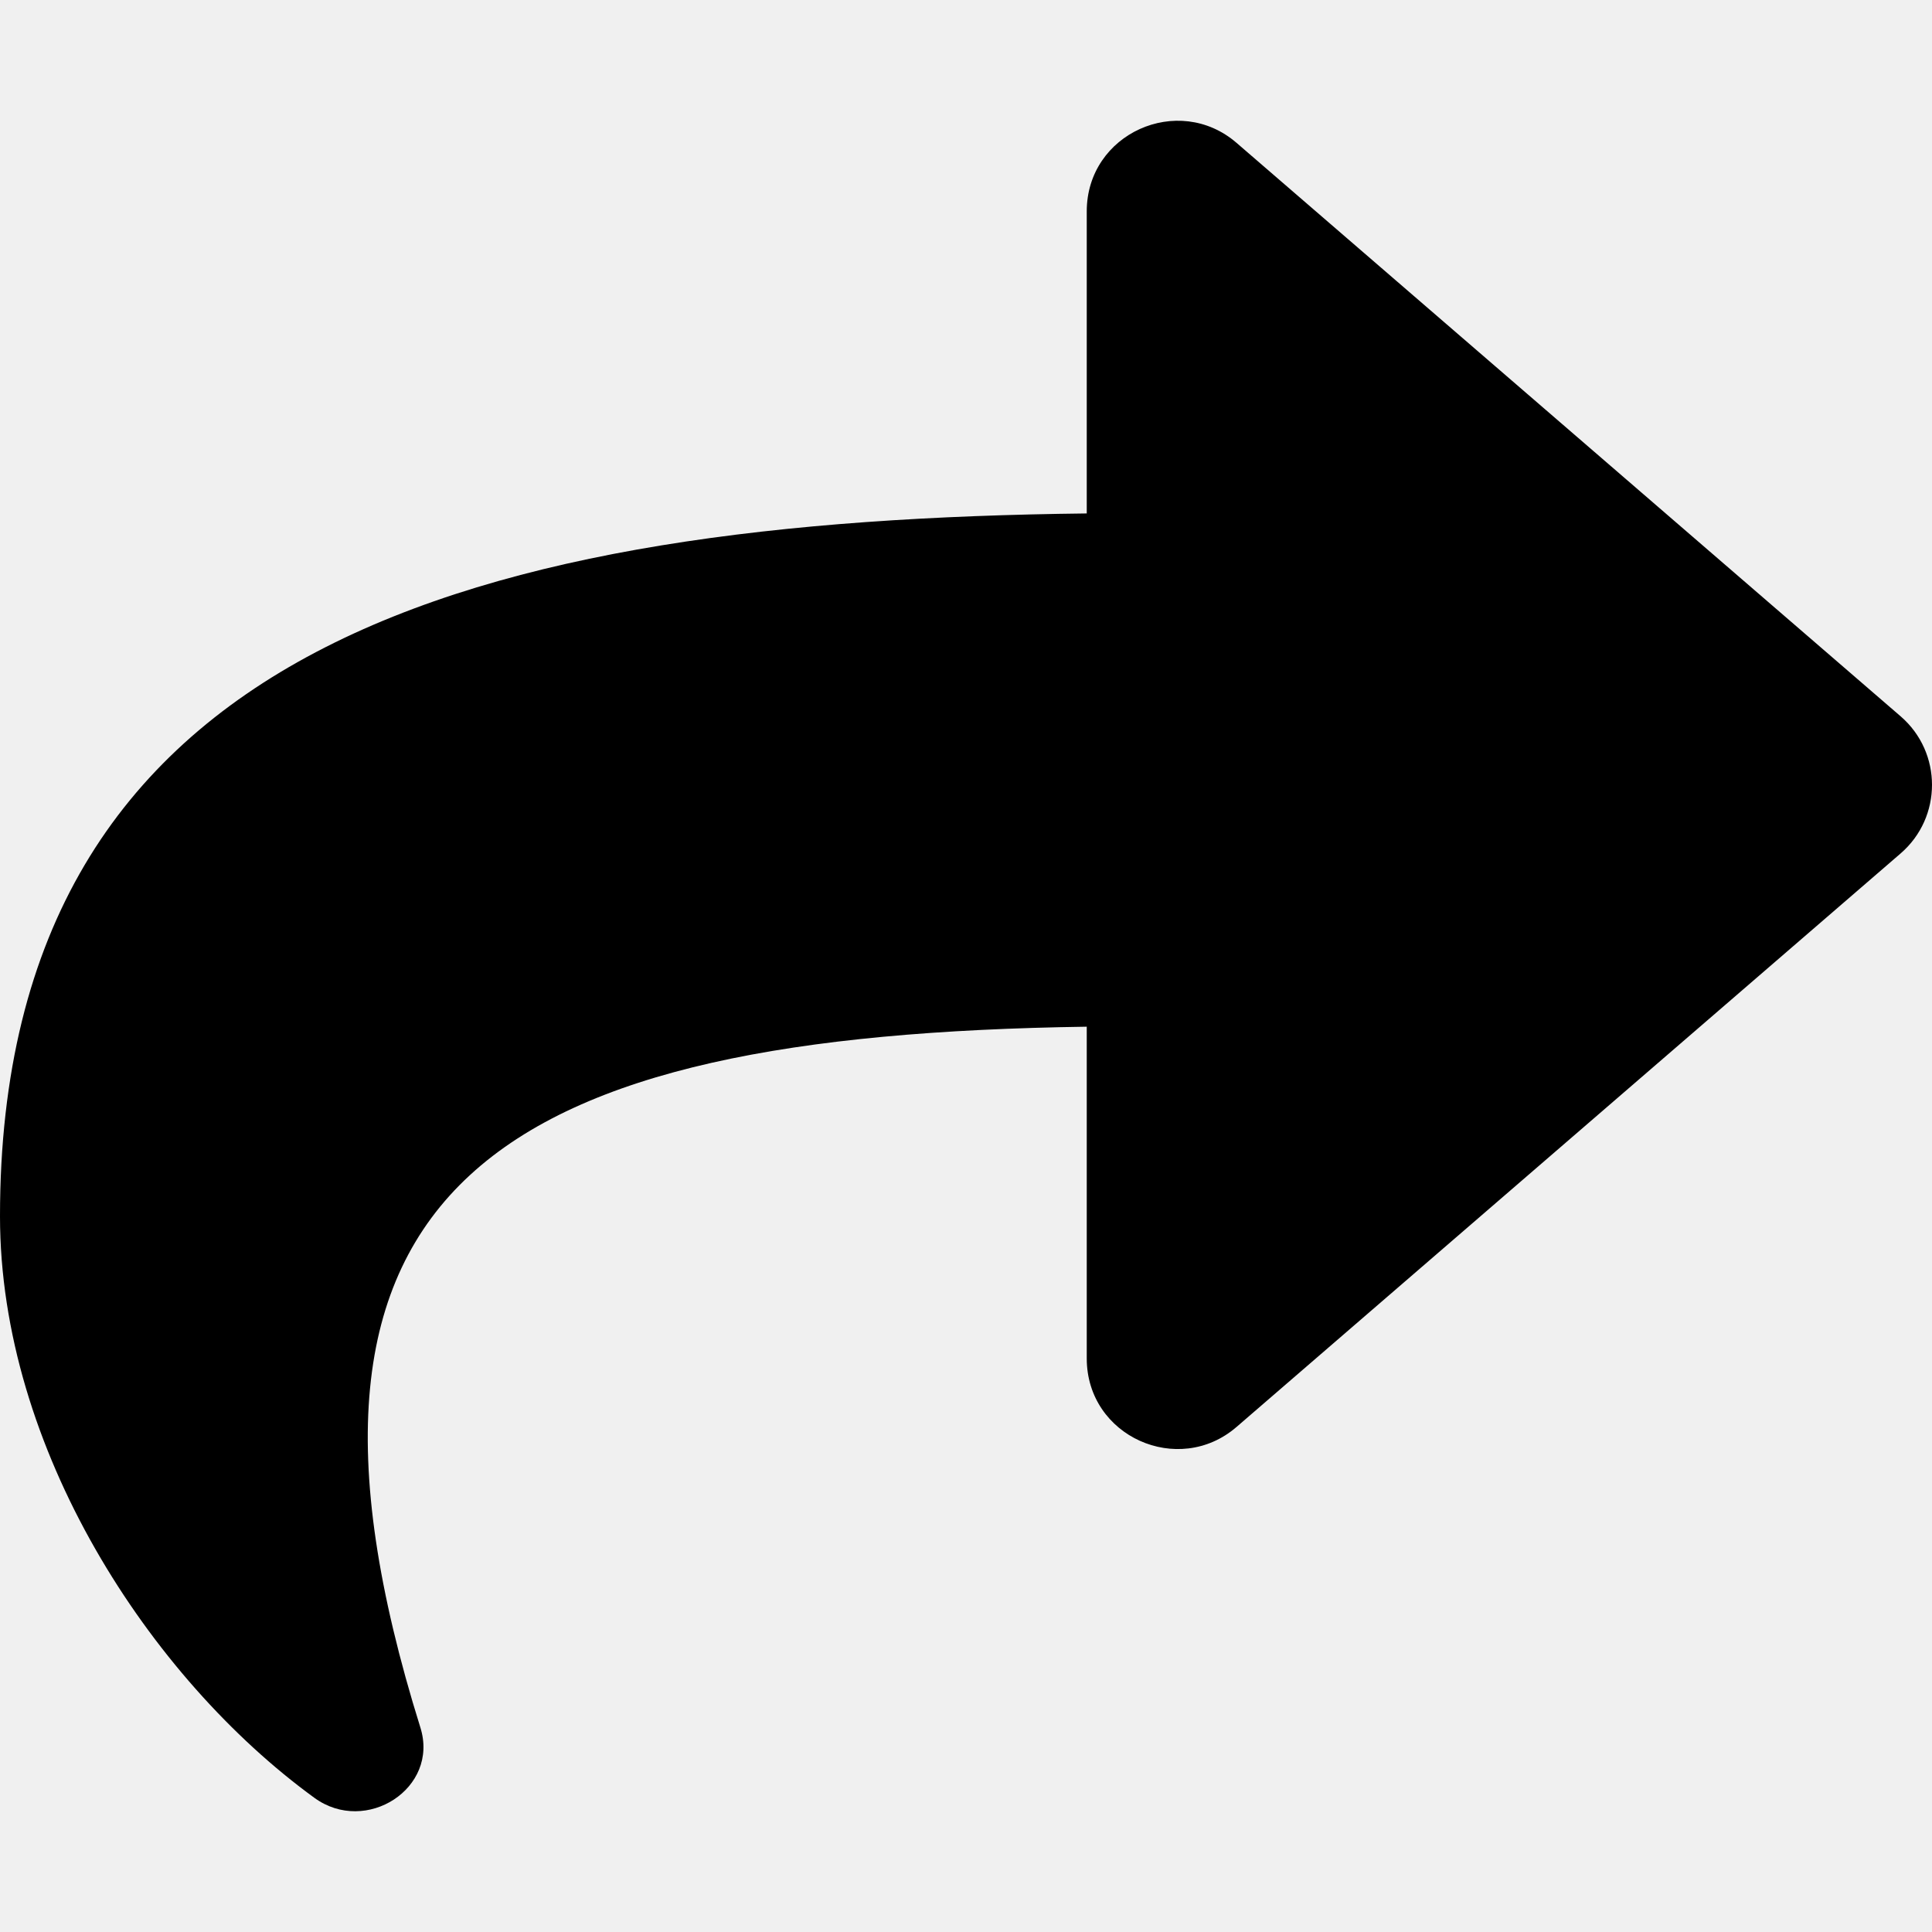
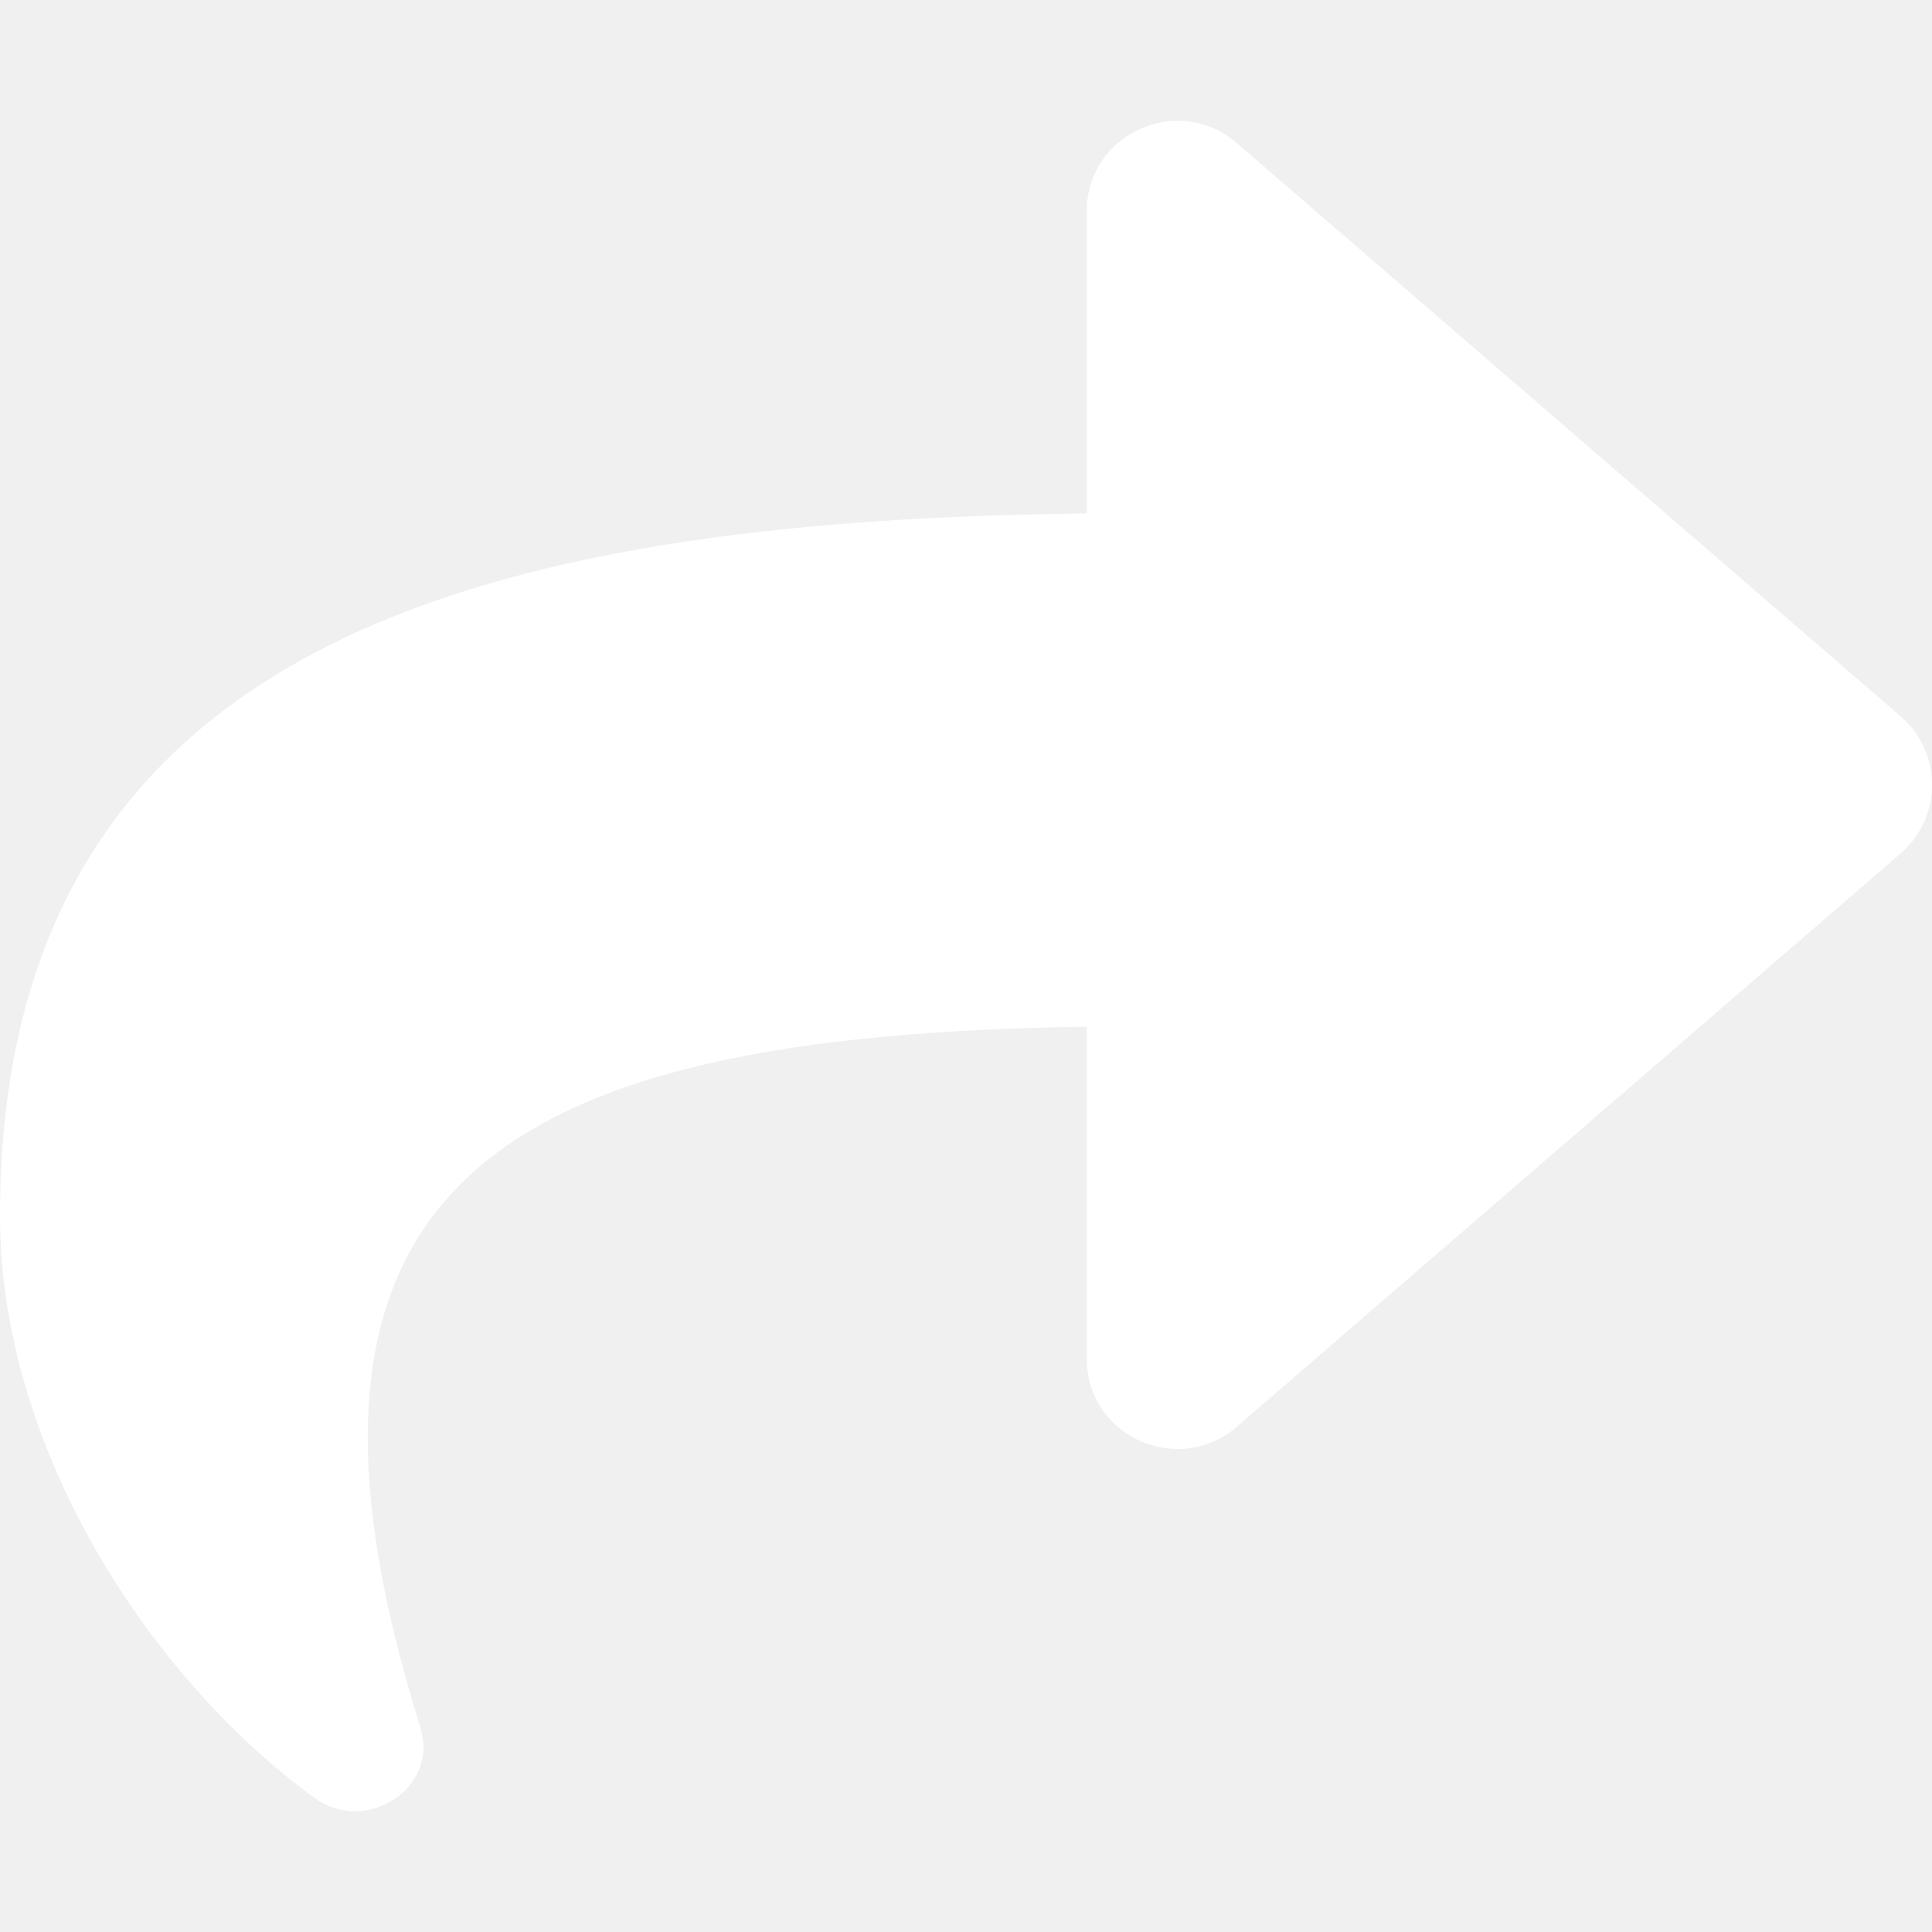
- <svg xmlns="http://www.w3.org/2000/svg" viewBox="0 0 512 512">
-   <path d="M503.691 189.836L327.687 37.851C312.281 24.546 288 35.347 288 56.015v80.053C127.371 137.907 0 170.1 0 322.326c0 61.441 39.581 122.309 83.333 154.132 13.653 9.931 33.111-2.533 28.077-18.631C66.066 312.814 132.917 274.316 288 272.085V360c0 20.7 24.3 31.453 39.687 18.164l176.004-152c11.071-9.562 11.086-26.753 0-36.328z" />
+ <svg xmlns="http://www.w3.org/2000/svg" viewBox="0 0 512 512" version="1.1" id="svg4">
+   <defs id="defs8" />
+   <path d="M503.691 189.836L327.687 37.851C312.281 24.546 288 35.347 288 56.015v80.053C127.371 137.907 0 170.1 0 322.326c0 61.441 39.581 122.309 83.333 154.132 13.653 9.931 33.111-2.533 28.077-18.631C66.066 312.814 132.917 274.316 288 272.085V360c0 20.7 24.3 31.453 39.687 18.164l176.004-152c11.071-9.562 11.086-26.753 0-36.328z" id="path2" style="fill:#ffffff" />
</svg>
